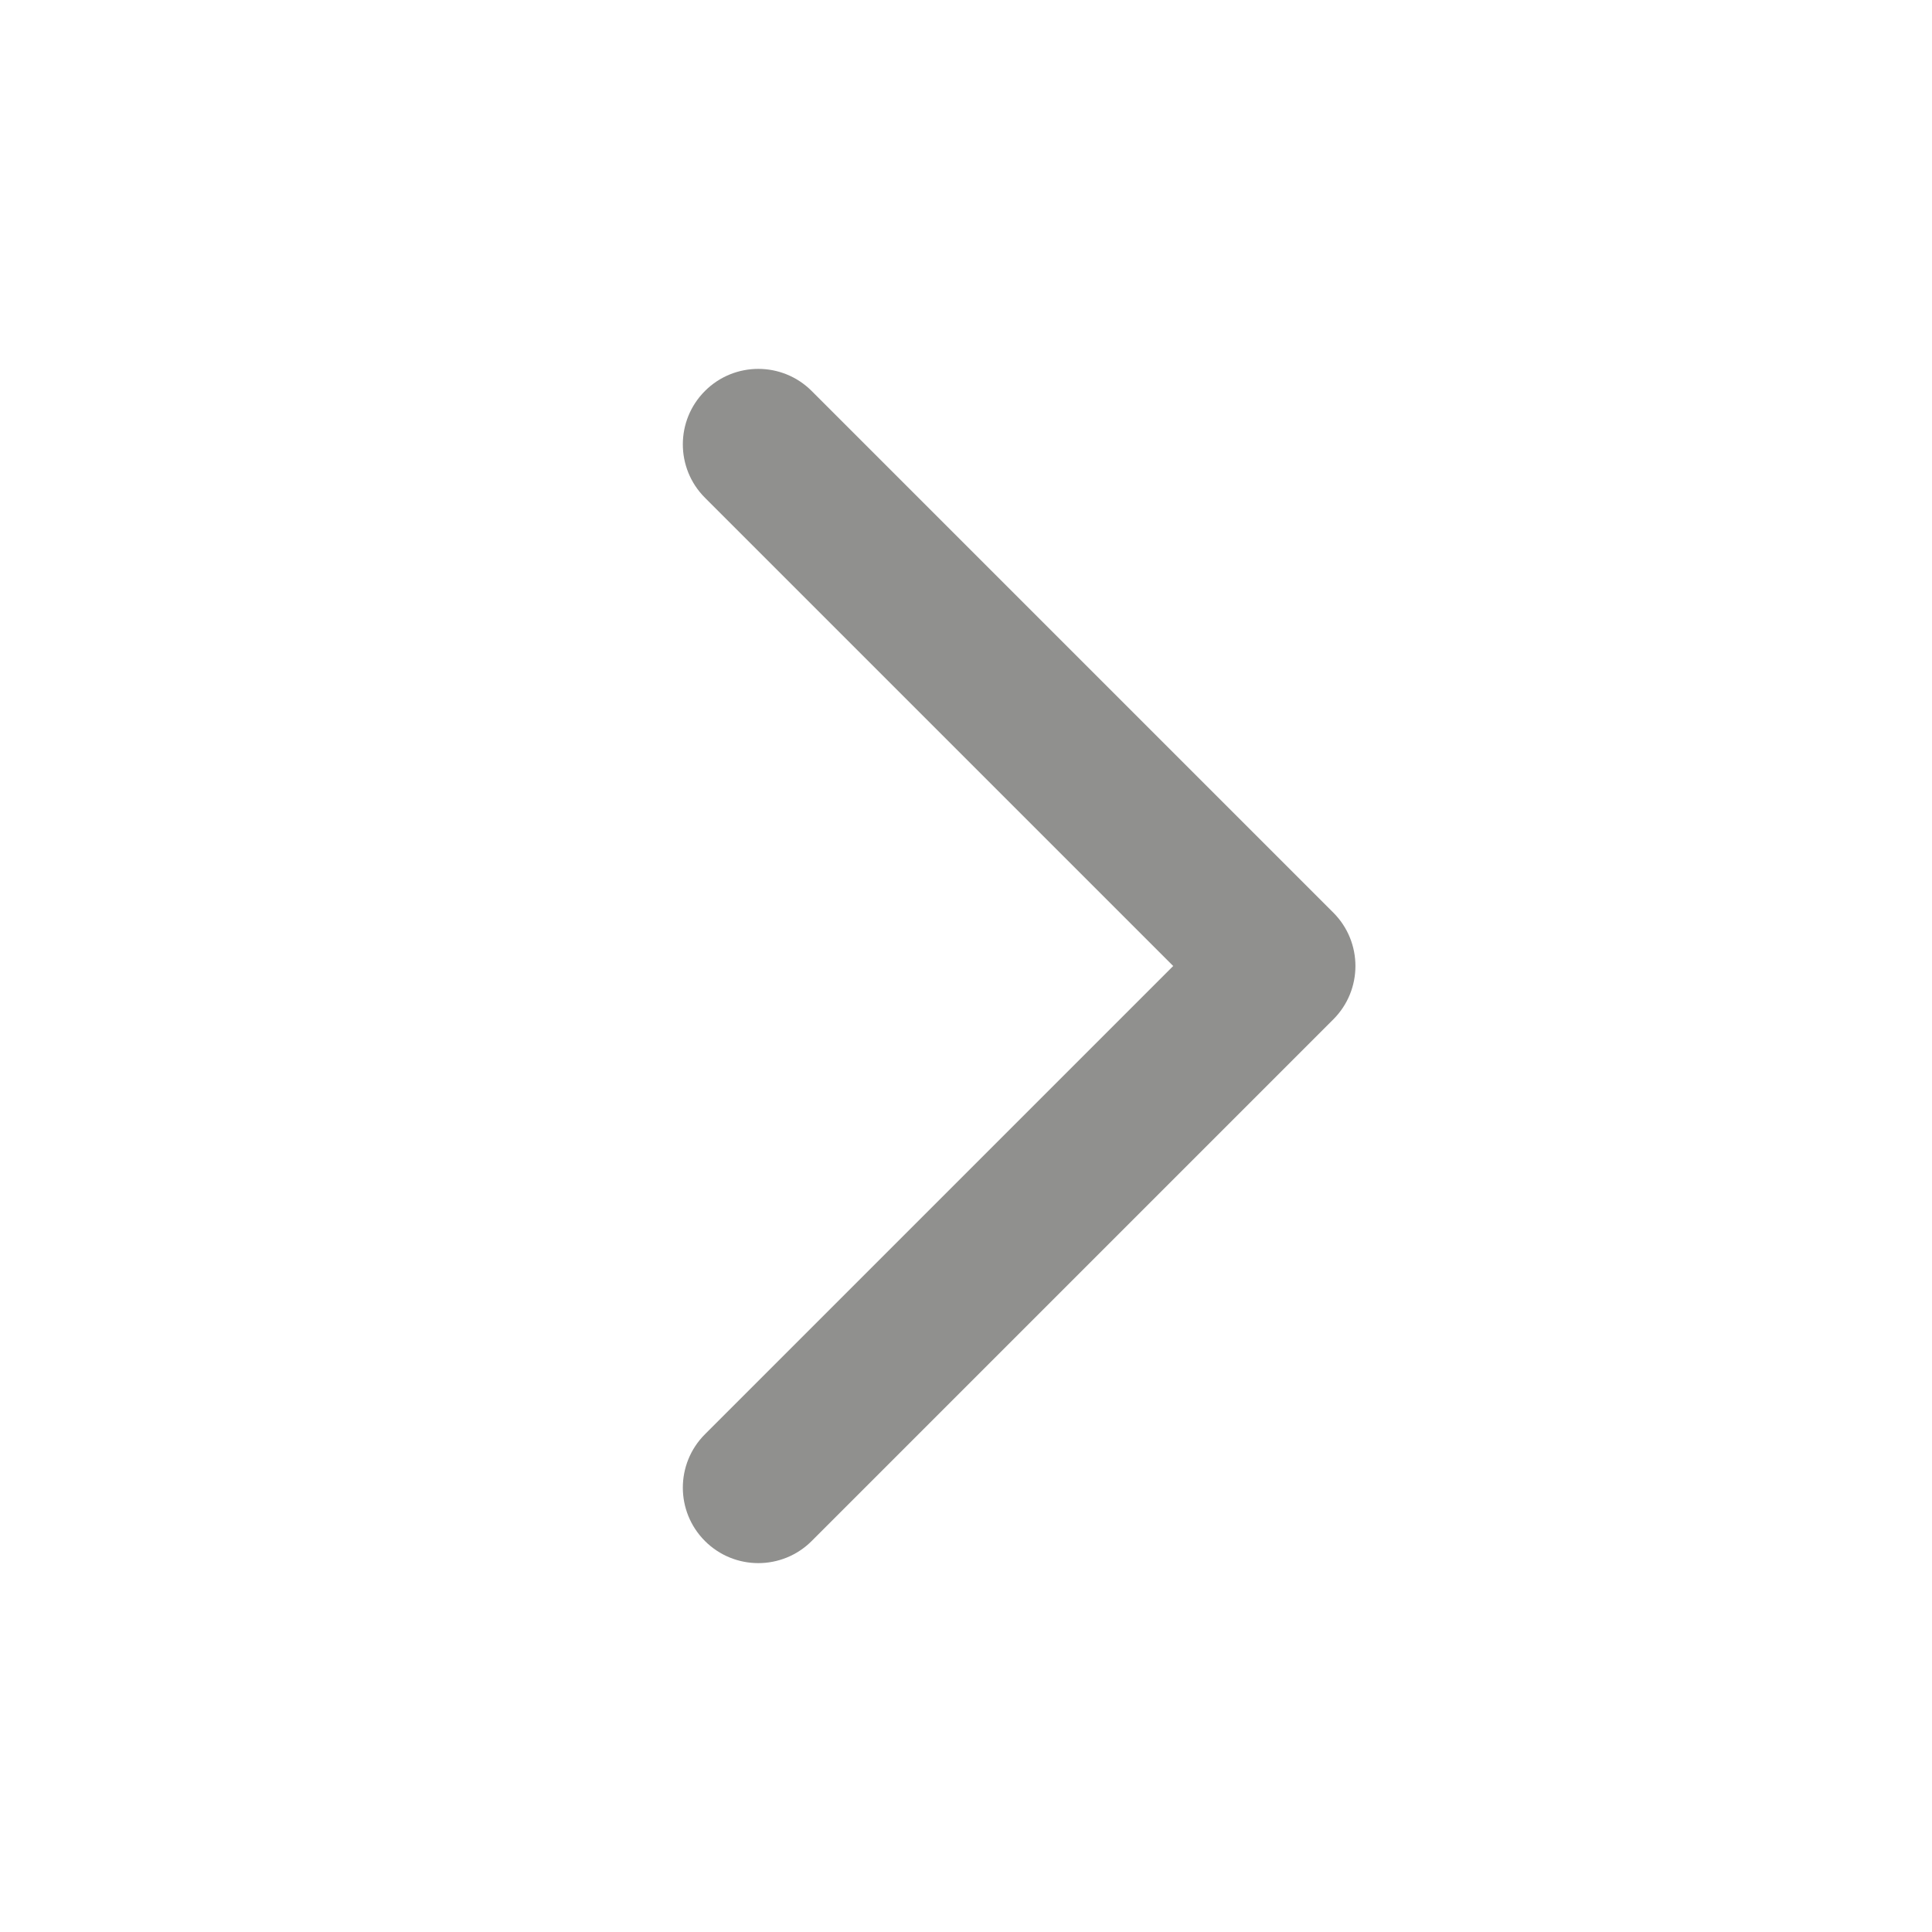
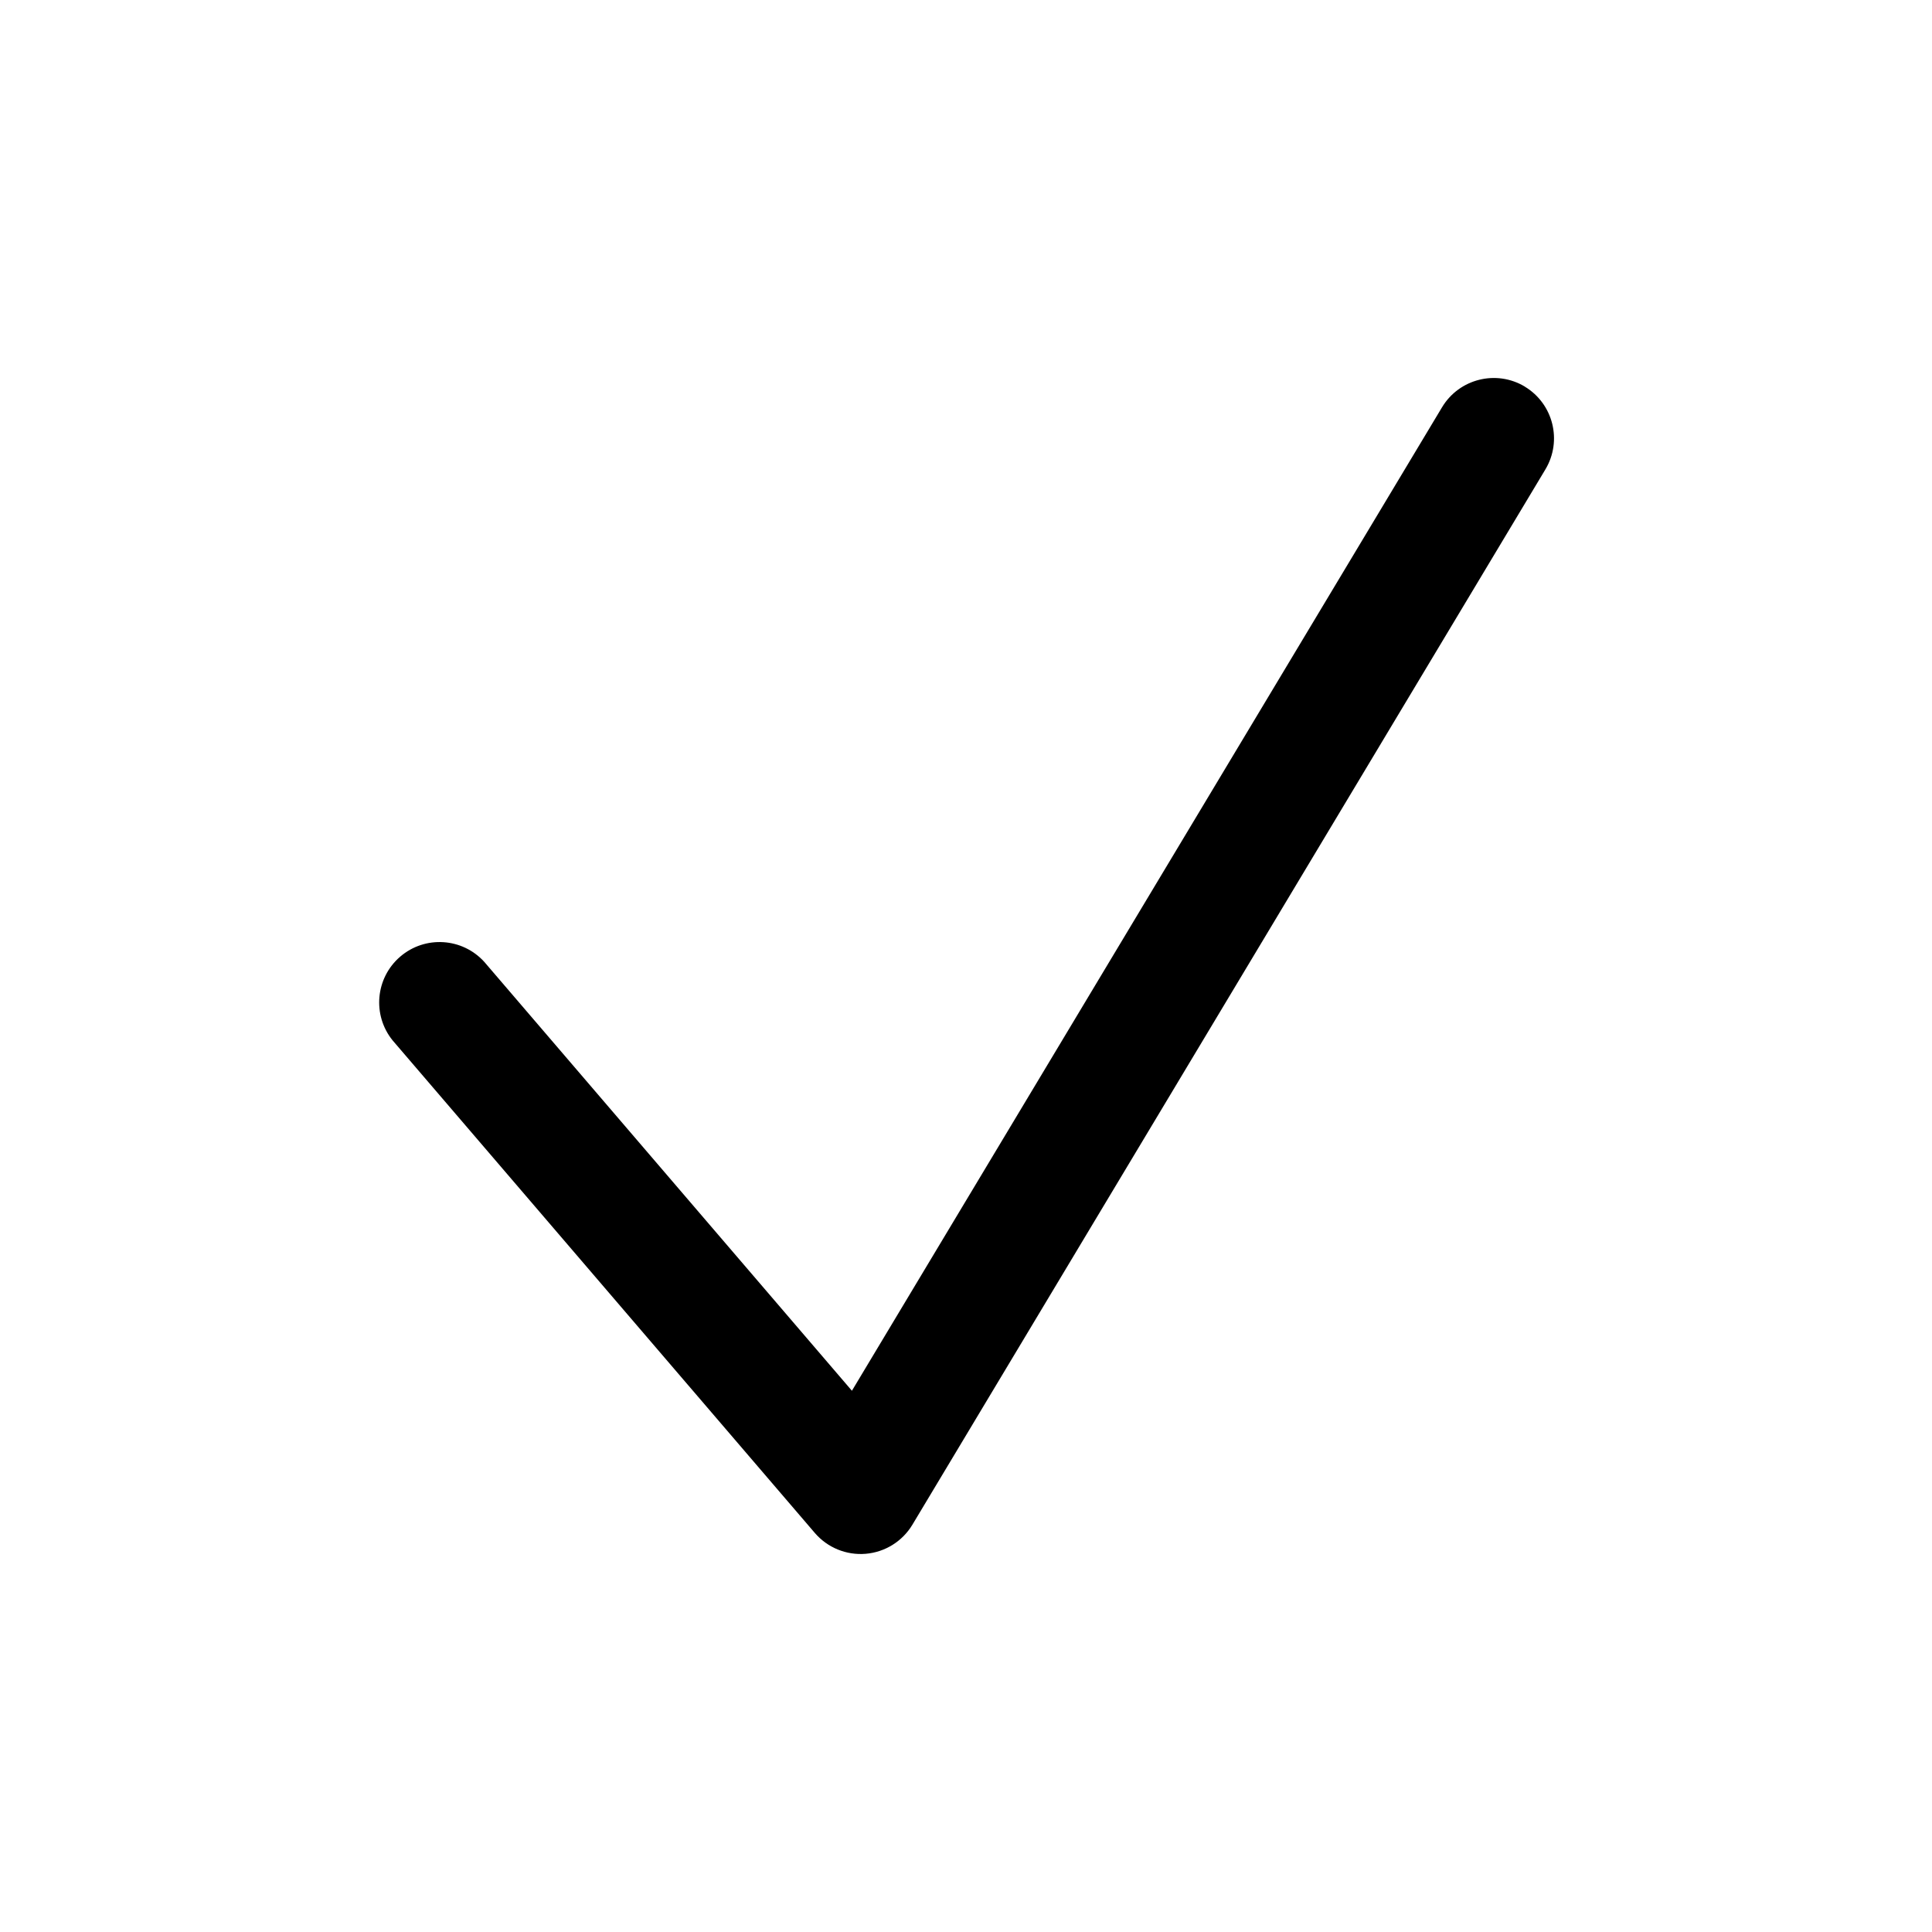
- <svg xmlns="http://www.w3.org/2000/svg" aria-hidden="true" role="graphics-symbol" viewBox="0 0 16 16" class="arrowChevronSingleRightSmall" style="width: 16px; height: 16px; display: block; fill: rgba(71, 70, 68, 0.6); flex-shrink: 0;">
-   <path d="M6.722 3.238a.625.625 0 1 0-.884.884L9.716 8l-3.878 3.878a.625.625 0 0 0 .884.884l4.32-4.32a.625.625 0 0 0 0-.884z">
+ <svg xmlns="http://www.w3.org/2000/svg" aria-hidden="true" role="graphics-symbol" viewBox="0 0 20 20" class="checkmark" style="width: 16px; height: 16px; display: block; fill: inherit; flex-shrink: 0;">
+   <path d="M15.784 4.002a.625.625 0 0 1 .214.857L9.445 15.784a.625.625 0 0 1-1.01.085l-4.37-5.098a.625.625 0 0 1 .948-.814l3.806 4.44 6.109-10.181a.625.625 0 0 1 .857-.214">
  </path>
</svg>
